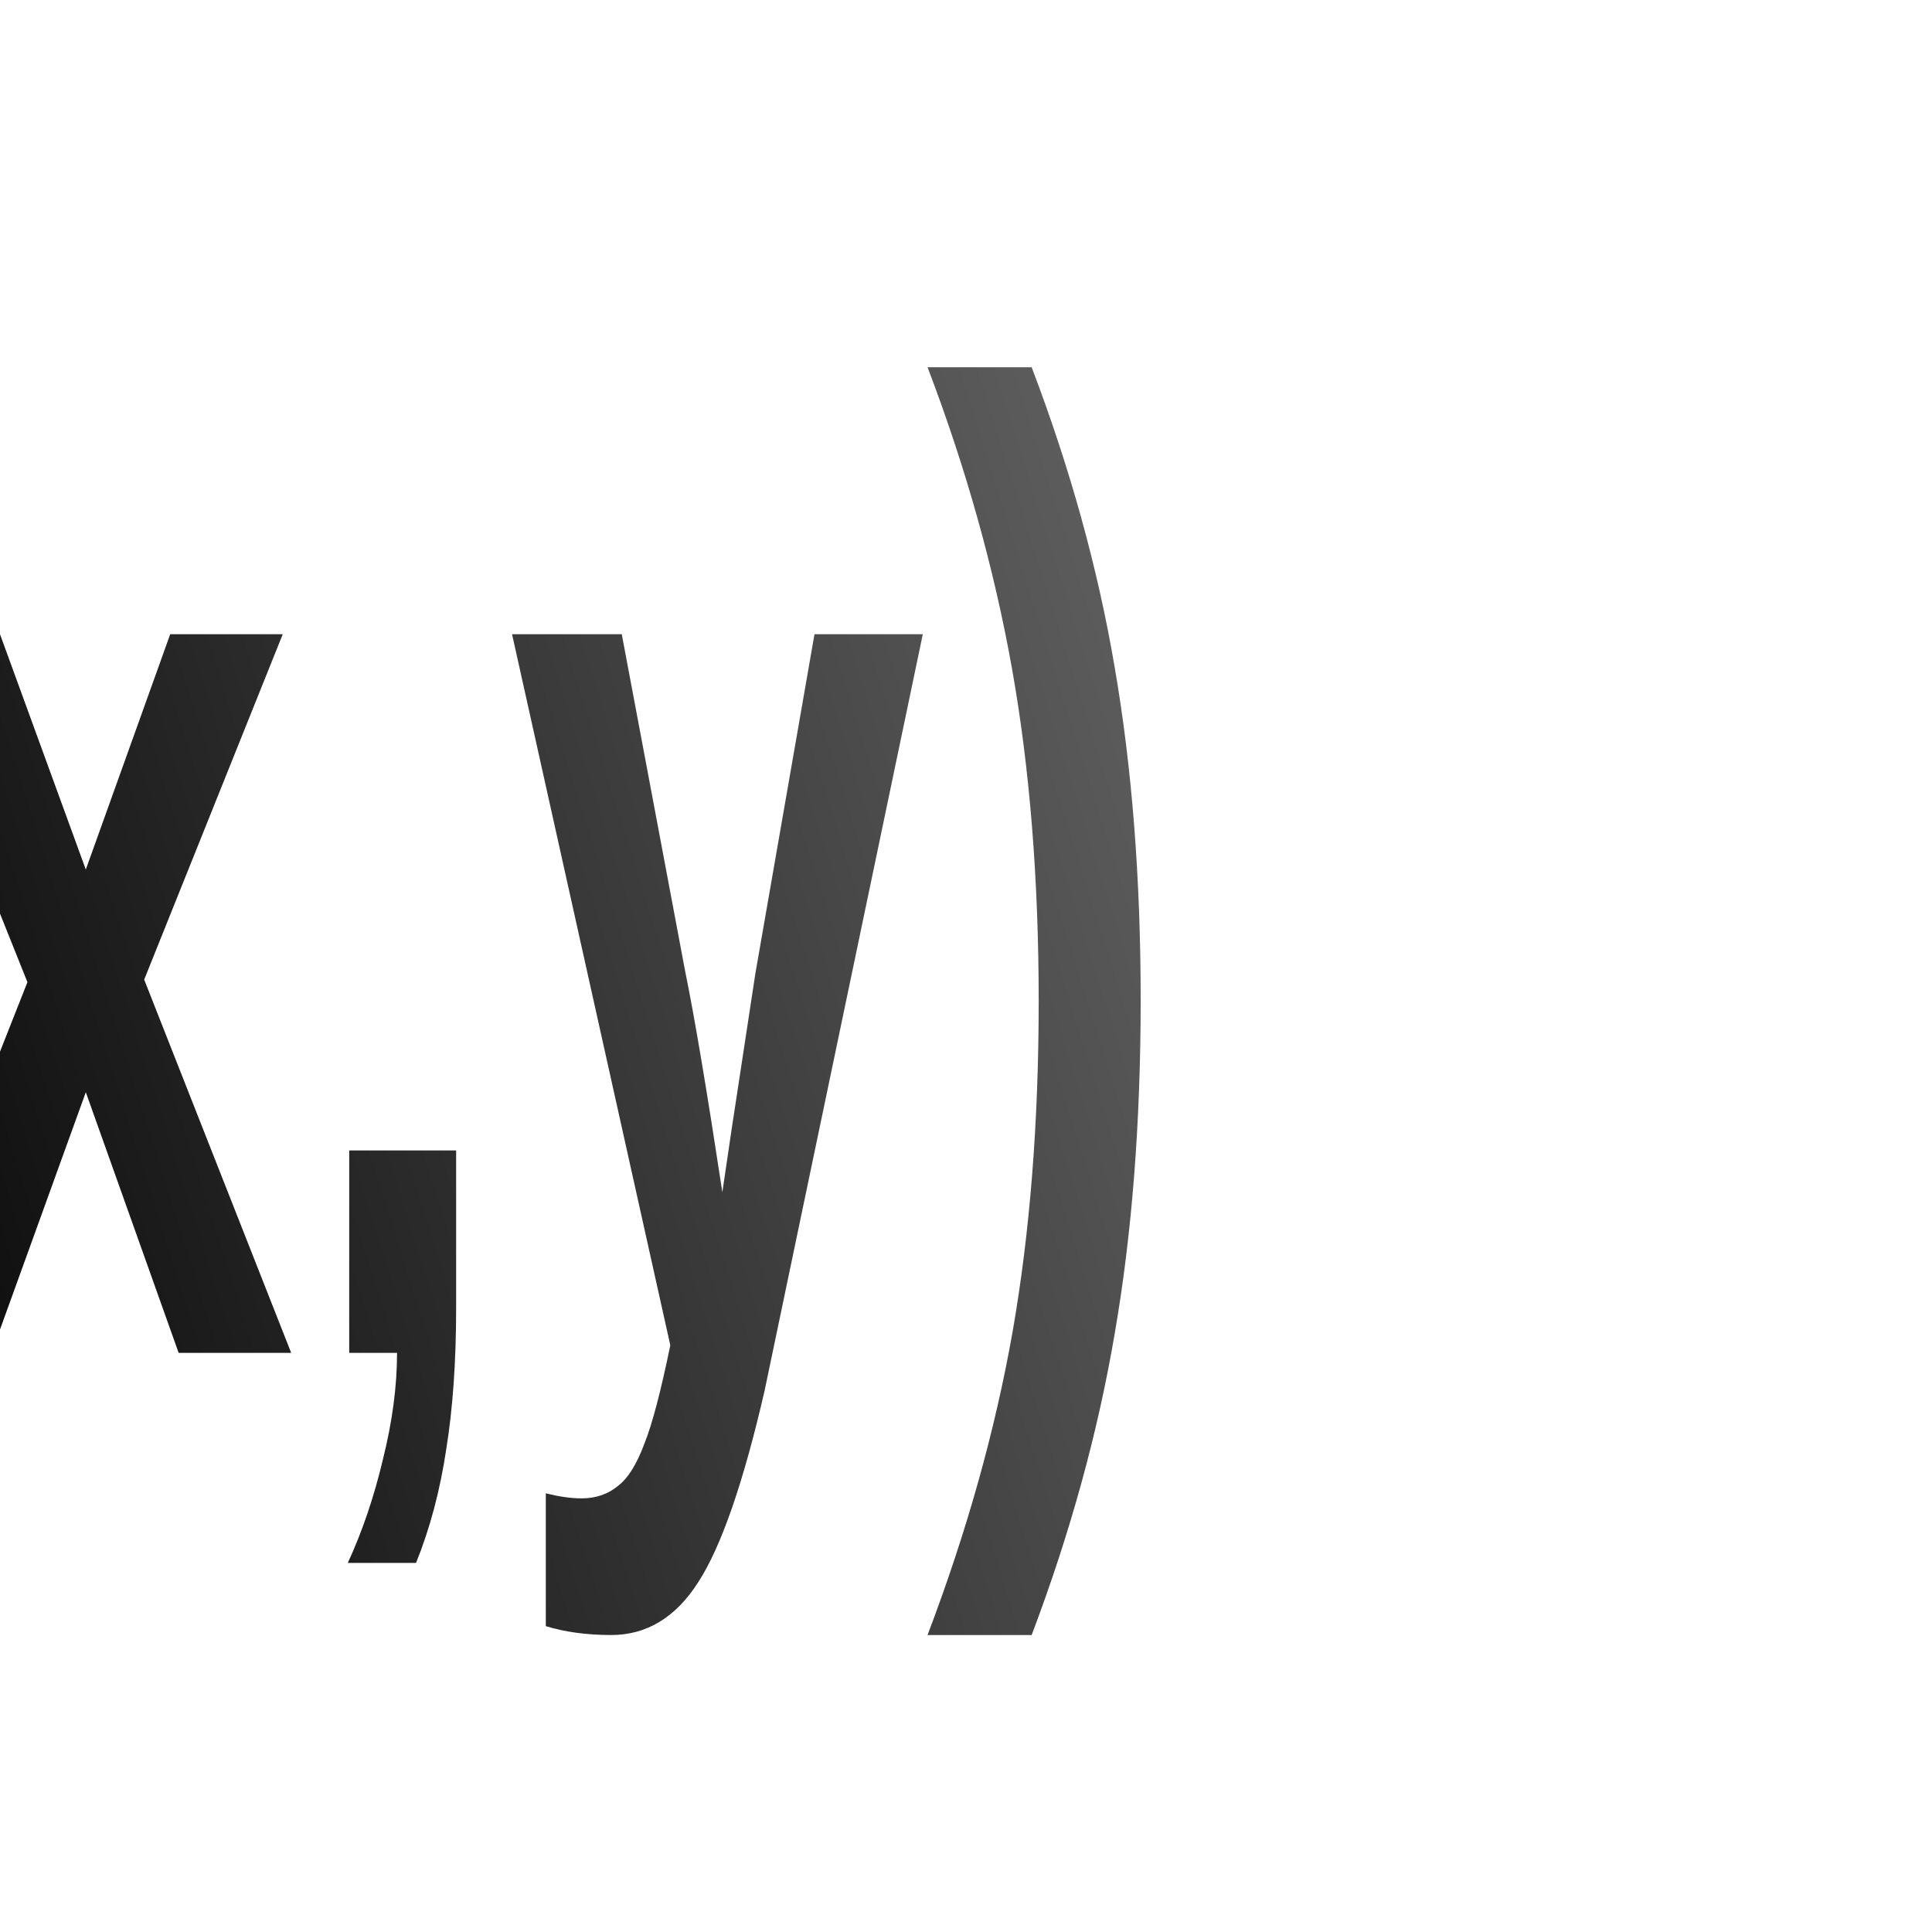
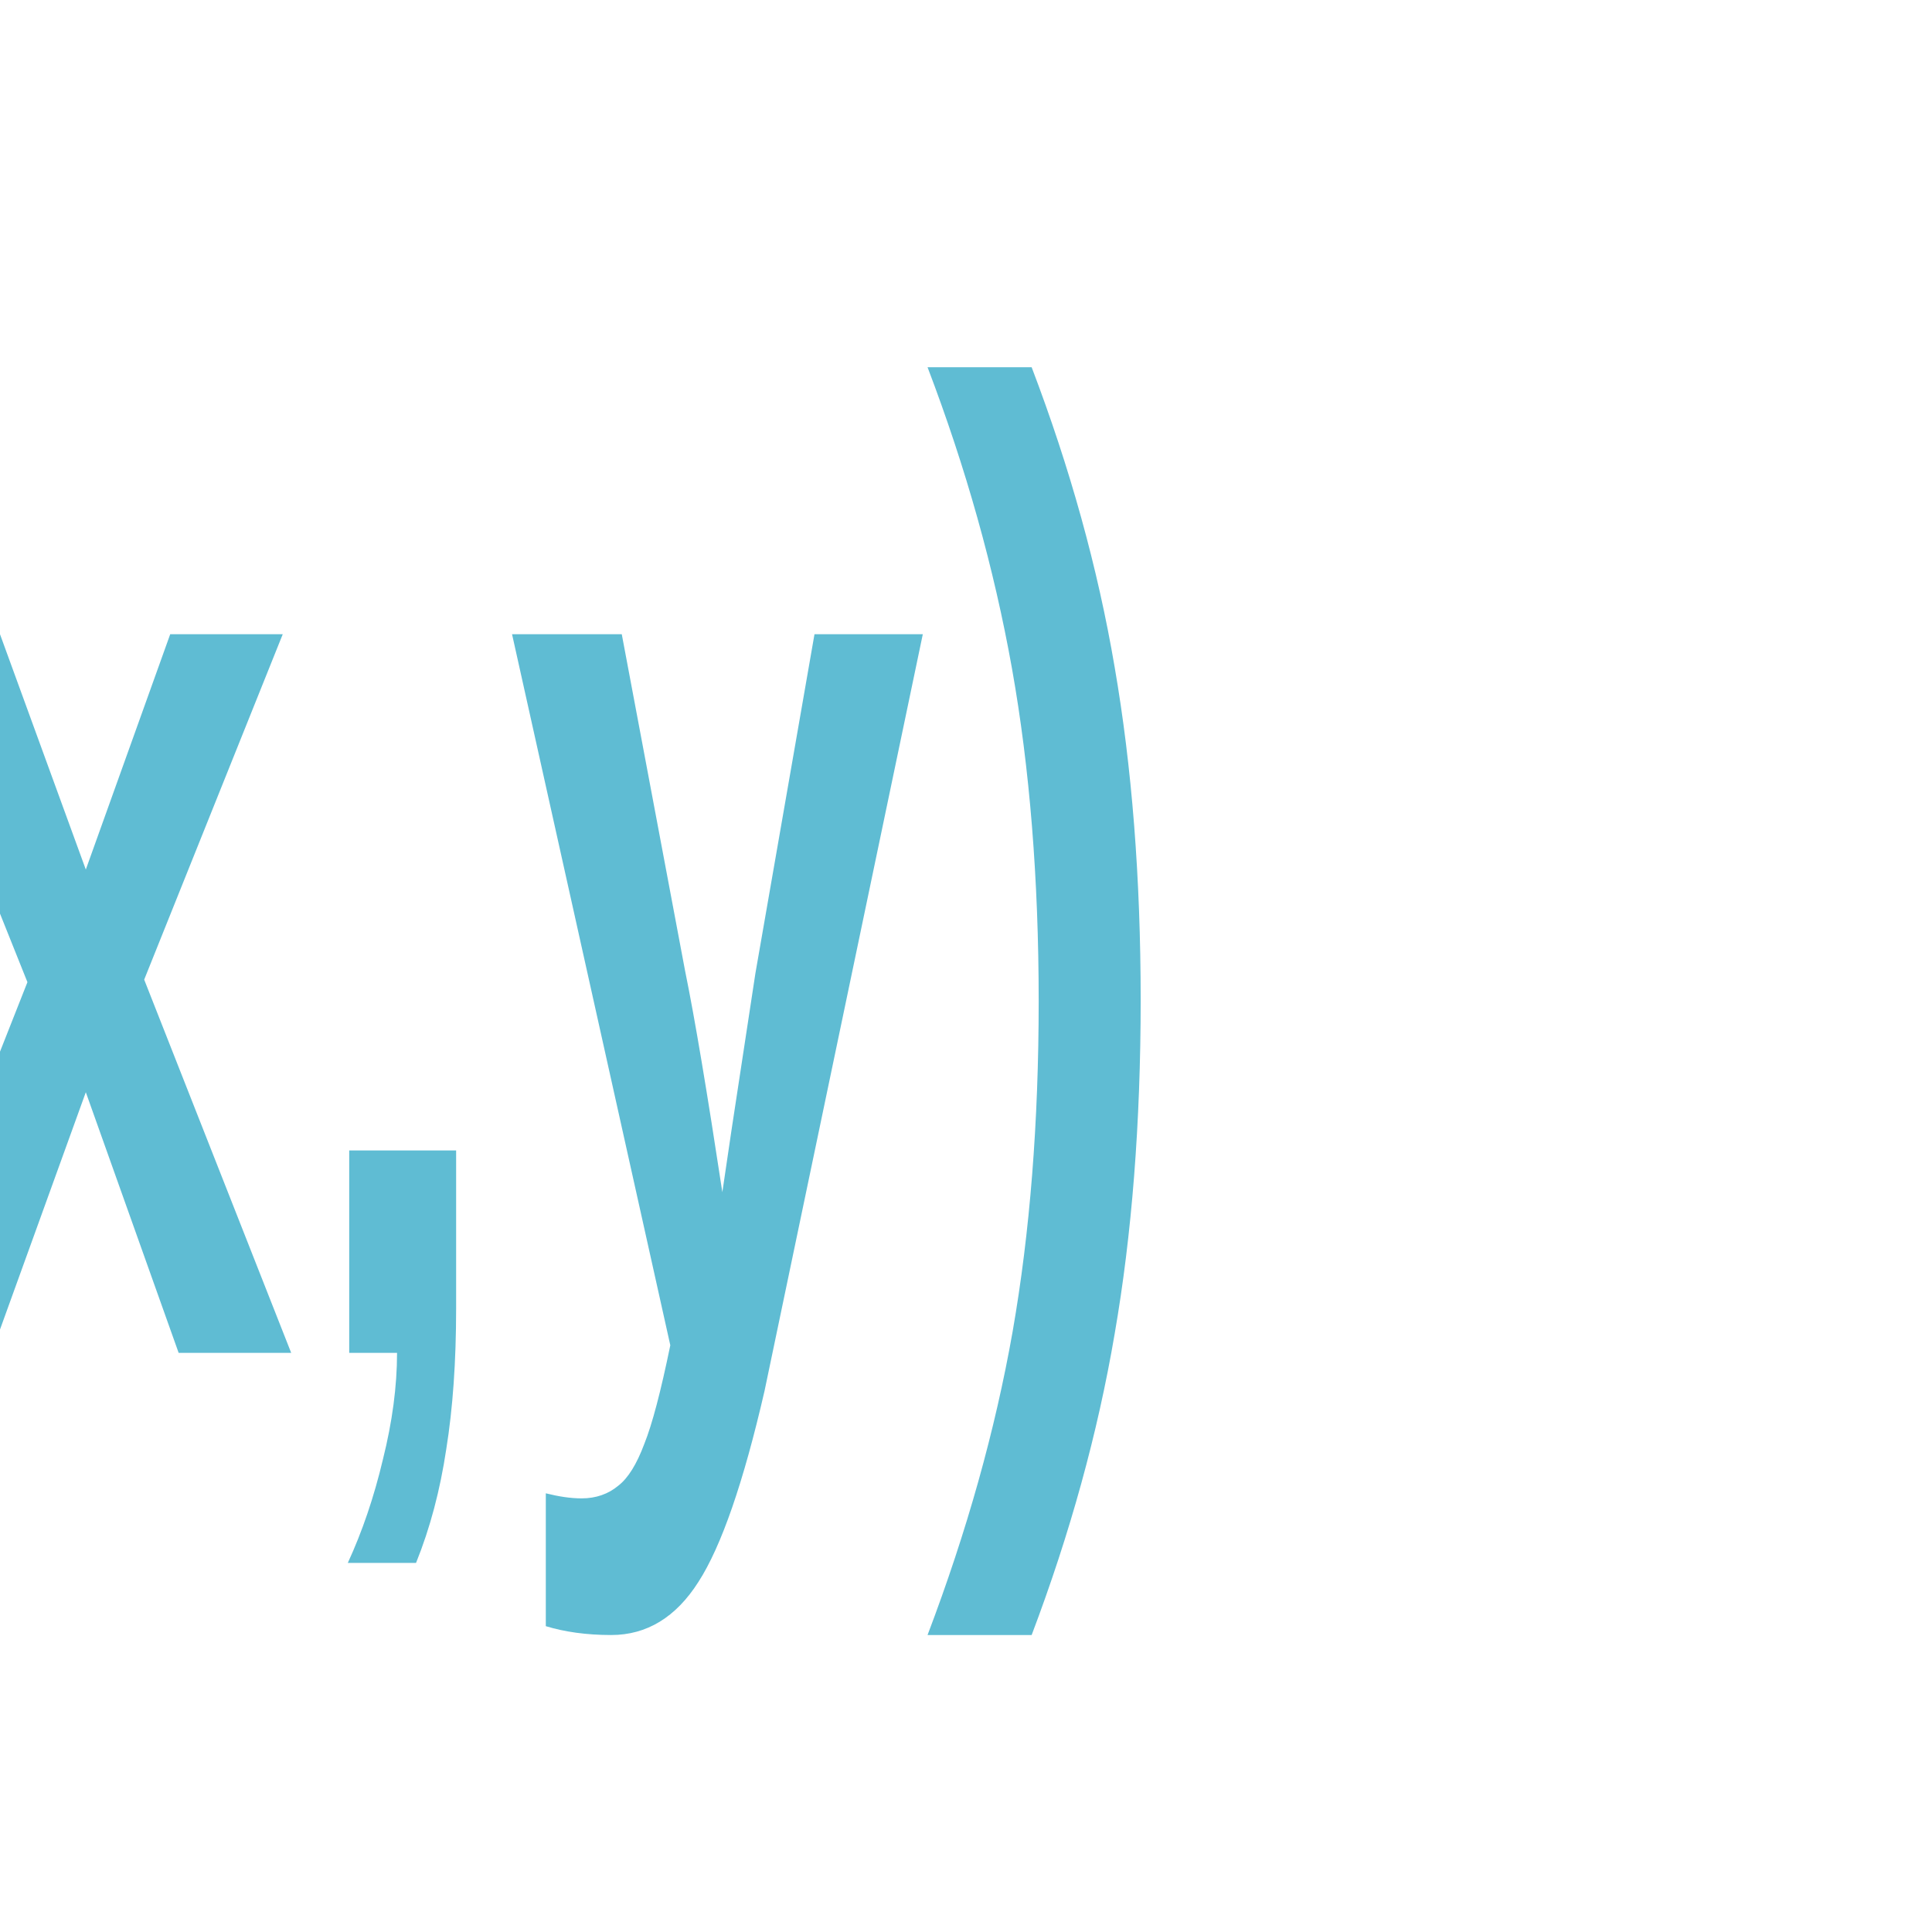
- <svg xmlns="http://www.w3.org/2000/svg" xmlns:xlink="http://www.w3.org/1999/xlink" width="32px" height="32px" id="svg2985" version="1.1">
-   <defs id="defs2987">
-     <linearGradient id="linearGradient3337">
-       <stop style="stop-color:#000000;stop-opacity:1;" offset="0" id="stop3339" />
-       <stop style="stop-color:#000000;stop-opacity:0;" offset="1" id="stop3341" />
-     </linearGradient>
-     <linearGradient xlink:href="#linearGradient3337" id="linearGradient3343" x1="2.287" y1="23.504" x2="68.807" y2="-14.233" gradientUnits="userSpaceOnUse" gradientTransform="matrix(1.146849,0,0,1.146849,-3.935042,-1.270905)" />
-   </defs>
+ <svg xmlns="http://www.w3.org/2000/svg" width="32px" height="32px" id="svg2985" version="1.1">
+   <defs id="defs2987" />
  <g id="layer1">
    <text xml:space="preserve" style="font-size:20px;font-style:oblique;font-variant:normal;font-weight:normal;font-stretch:normal;text-align:center;line-height:125%;letter-spacing:0px;word-spacing:0px;text-anchor:middle;fill:#000000;fill-opacity:1;stroke:none;font-family:Verdana;-inkscape-font-specification:Verdana Oblique" x="-23.546" y="19.408" id="text2987">
      <tspan id="tspan2989" x="-23.546" y="19.408" style="font-size:20px;font-family:Times New Roman;-inkscape-font-specification:Verdana Oblique;font-style:oblique" />
    </text>
-     <text xml:space="preserve" style="font-style:oblique;font-variant:normal;font-weight:bold;font-stretch:normal;font-size:23.506px;line-height:125%;font-family:Verdana;-inkscape-font-specification:'Sans Bold Oblique';text-align:center;letter-spacing:0px;word-spacing:0px;text-anchor:middle;fill:url(#linearGradient3343);fill-opacity:1;stroke:none" x="21.403" y="16.708" id="text2999" transform="scale(0.7455901,1.34122)">
-       <tspan id="tspan3001" x="21.403" y="16.708" style="font-style:normal;font-variant:normal;font-weight:bold;font-stretch:normal;font-size:16.79px;font-family:Arial;-inkscape-font-specification:'Arial Bold';fill:url(#linearGradient3343)">f(x,y)</tspan>
+     <text xml:space="preserve" style="font-style:oblique;font-variant:normal;font-weight:bold;font-stretch:normal;font-size:23.506px;line-height:125%;font-family:Verdana;-inkscape-font-specification:'Sans Bold Oblique';text-align:center;letter-spacing:0px;word-spacing:0px;text-anchor:middle;fill:#5fbcd3;fill-opacity:1;stroke:none;" x="21.403" y="16.708" id="text2999" transform="scale(0.7455901,1.34122)">
+       <tspan id="tspan3001" x="21.403" y="16.708" style="font-style:normal;font-variant:normal;font-weight:bold;font-stretch:normal;font-size:16.79px;font-family:Arial;-inkscape-font-specification:'Arial Bold';fill:#5fbcd3;">f(x,y)</tspan>
    </text>
  </g>
</svg>
